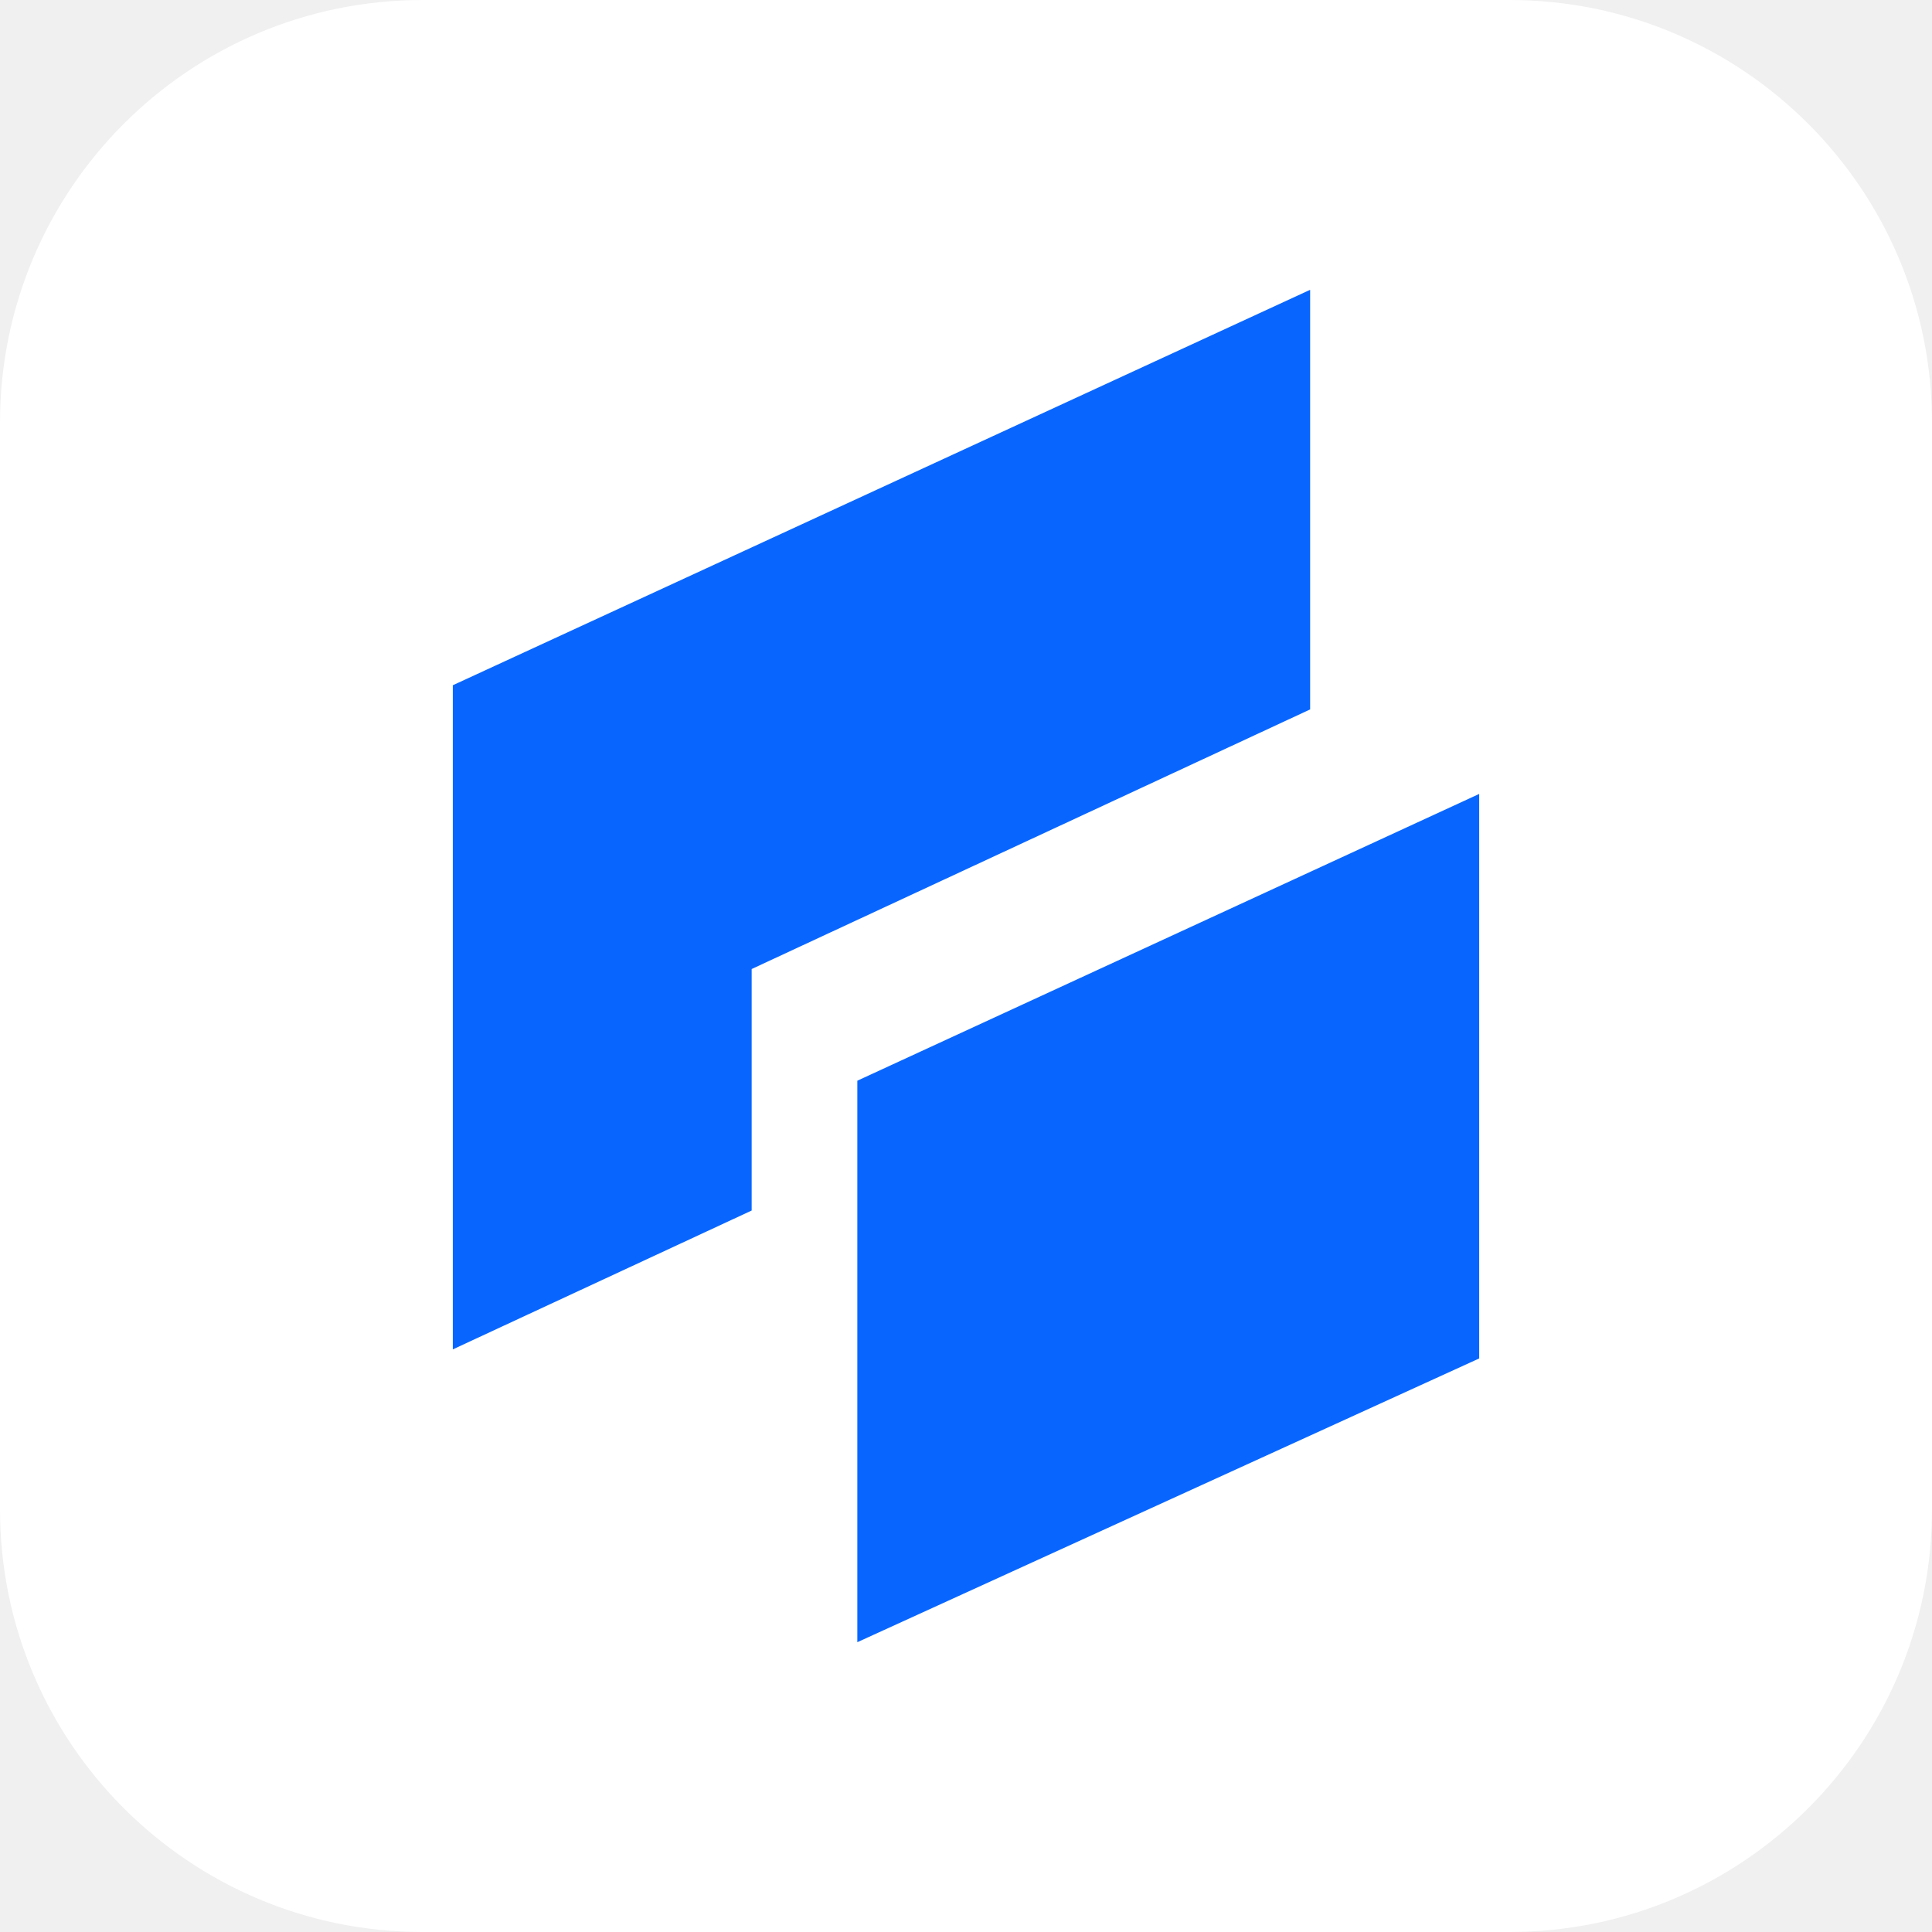
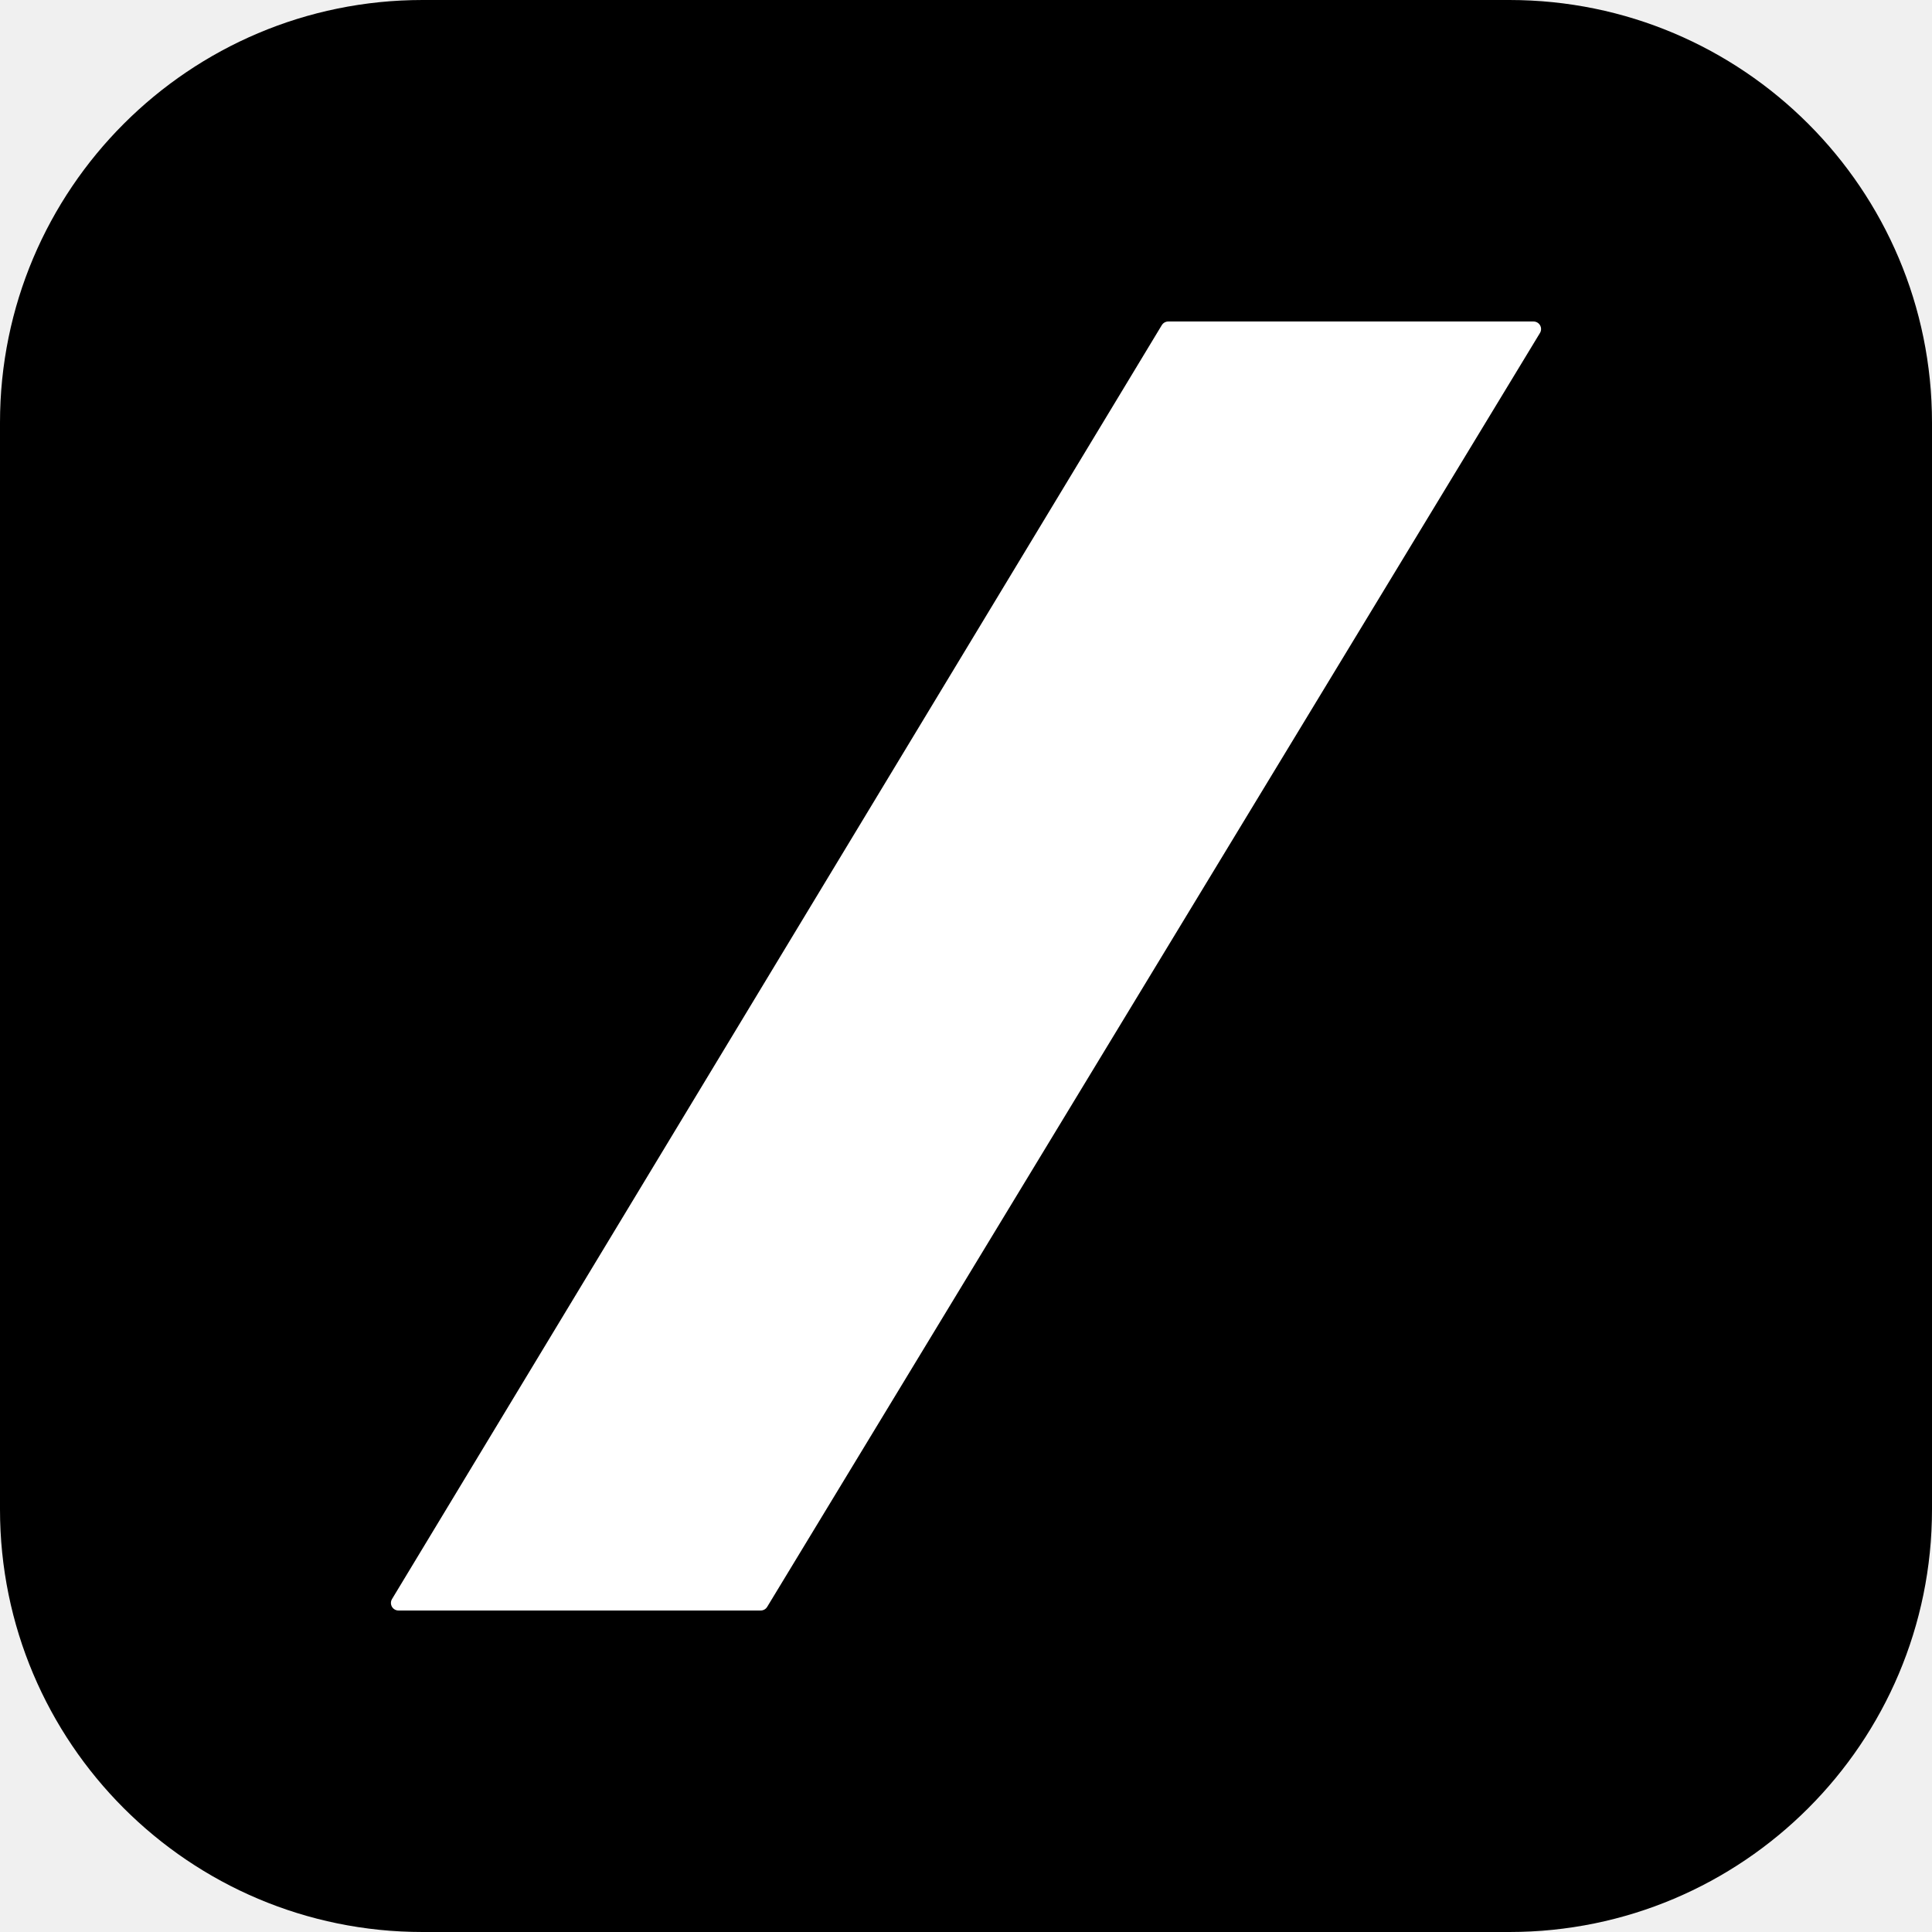
<svg xmlns="http://www.w3.org/2000/svg" viewBox="0 0 64 64">
-   <rect width="64" height="64" fill="#fff" rx="14" />
-   <path fill="#0866FF" d="M15.0 22.7 L43.4 9.6 L43.4 23.5 L24.9 32.1 L24.9 40.1 L15.0 44.7 Z M28.4 35.8 L49.0 26.3 L49.0 45.0 L28.4 54.4 Z" />
+   <rect width="64" height="64" fill="#000" rx="14" />
+   <path fill="#fff" stroke="#fff" stroke-width="0.5" stroke-linejoin="round" d="M38.7 10.9 L50.8 10.9 L25.2 53.1 L13.2 53.1 Z" />
</svg>
